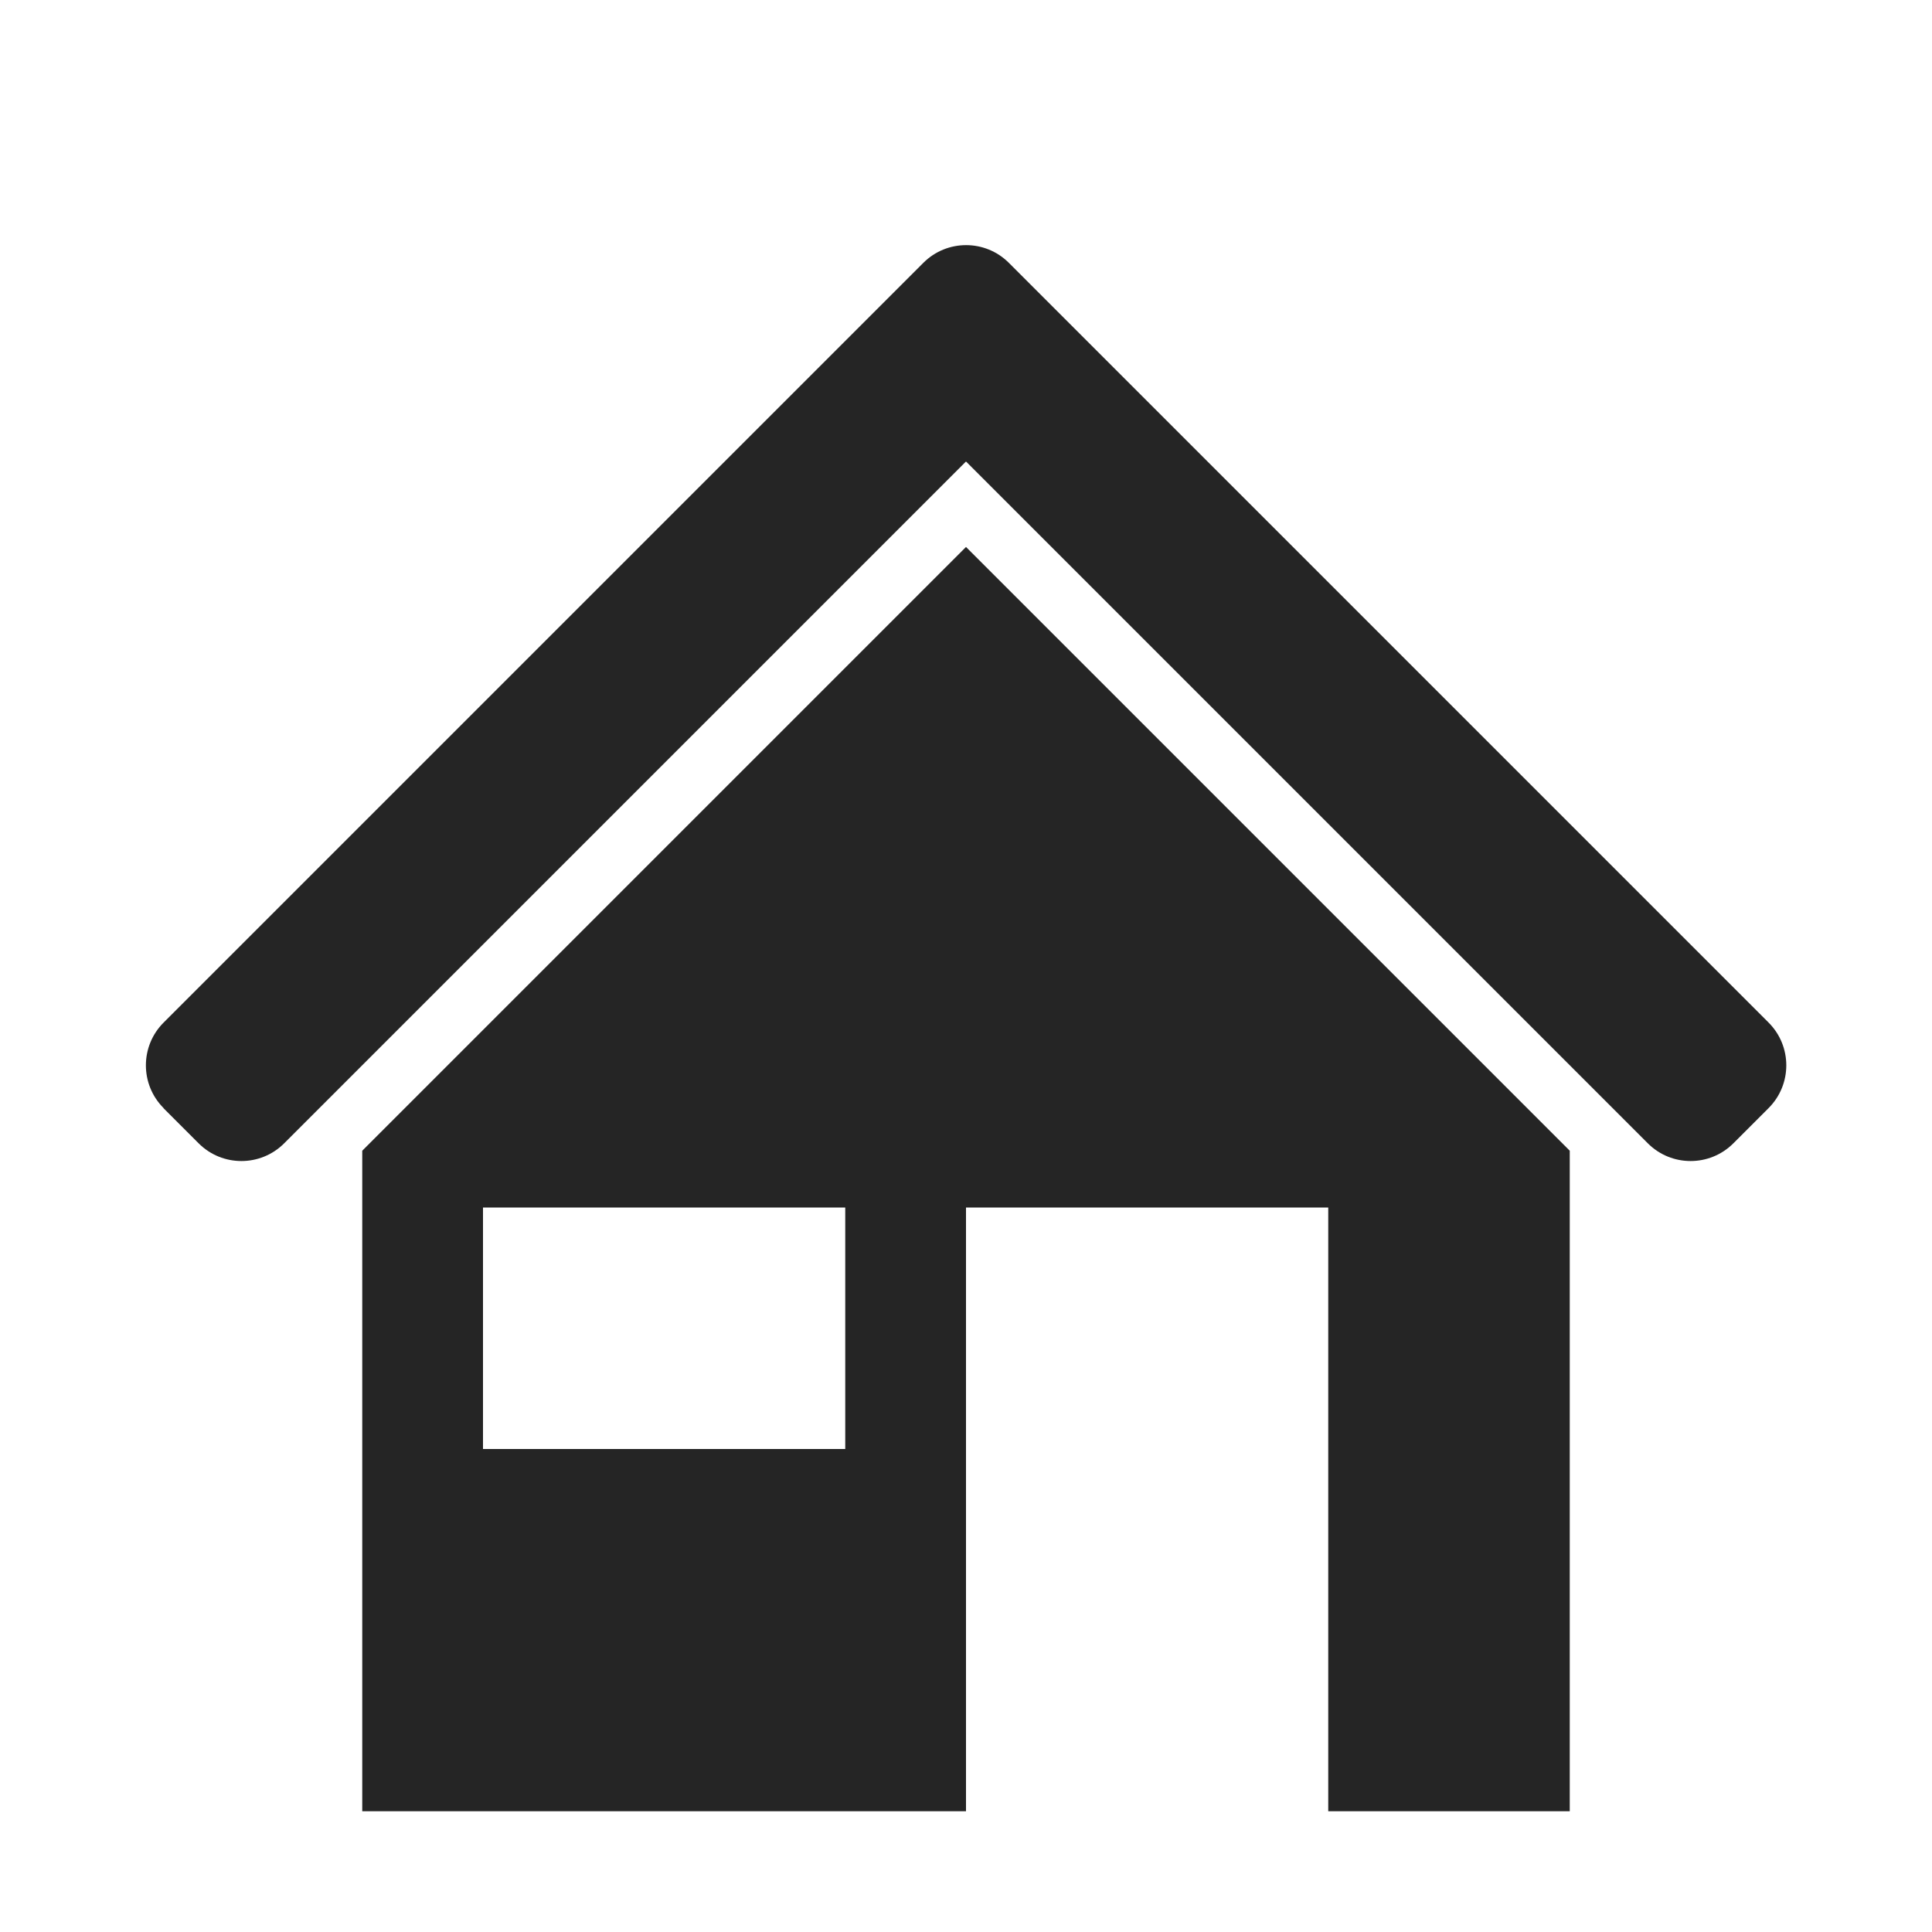
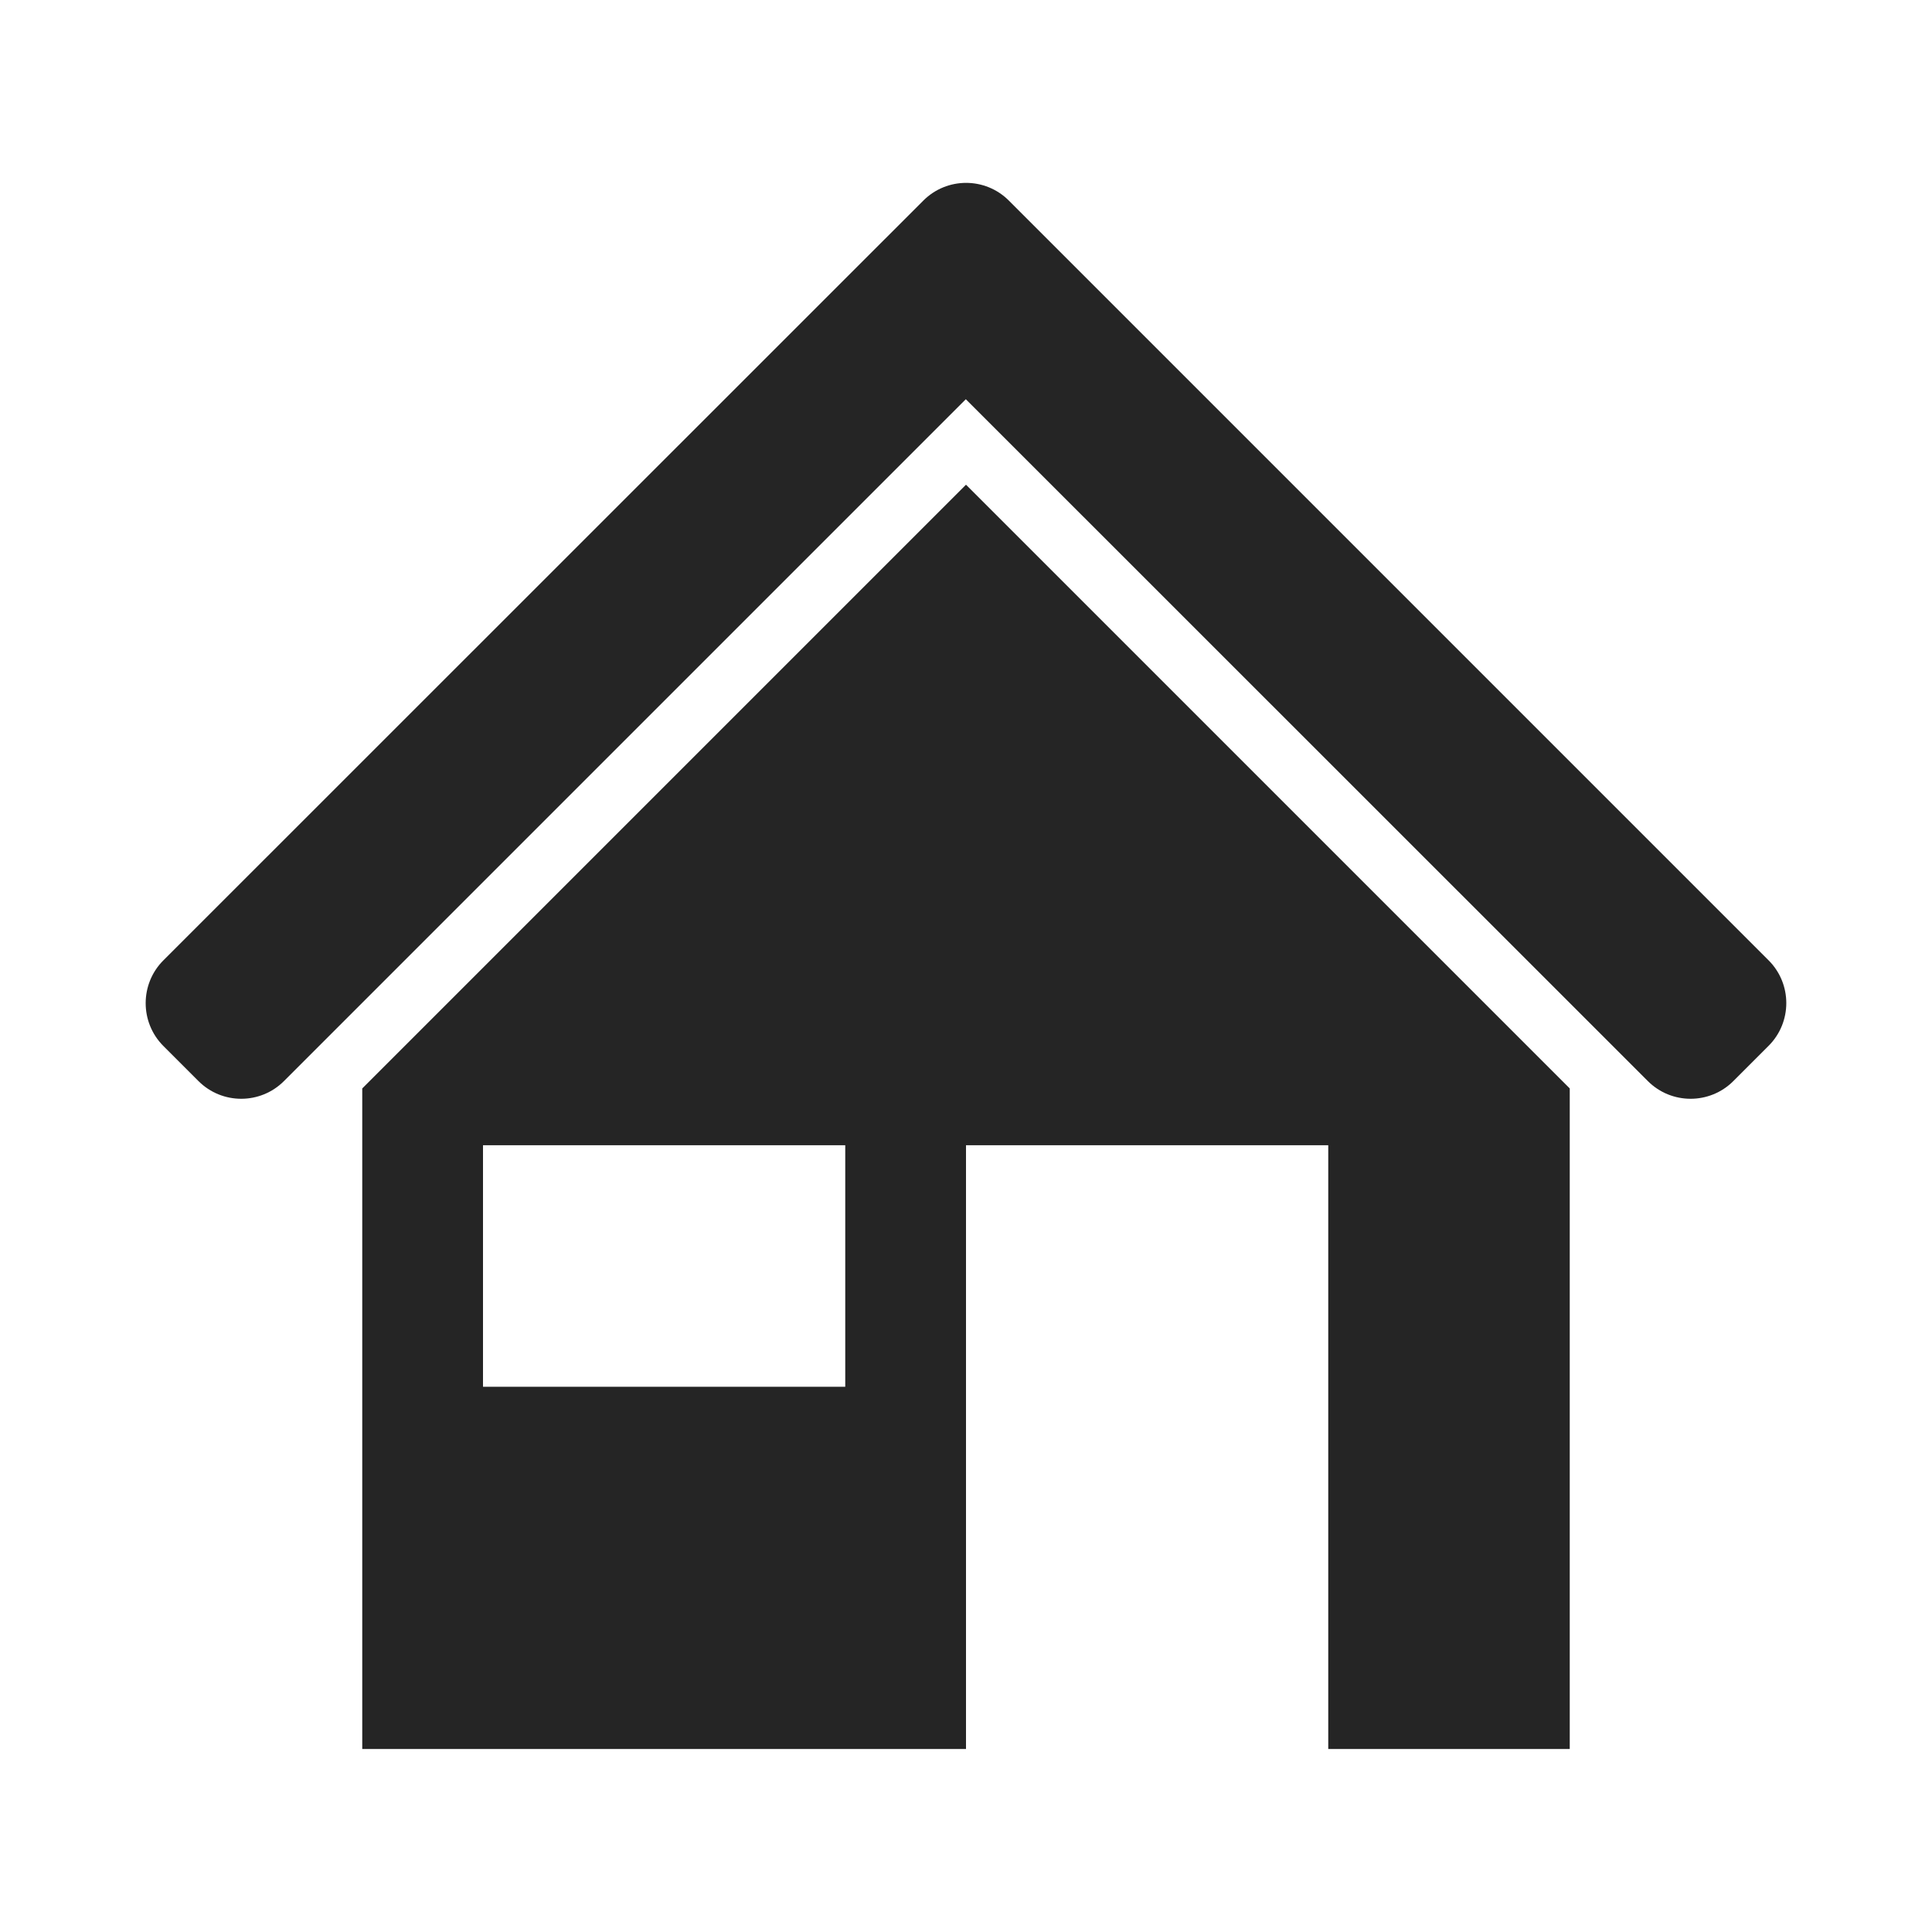
- <svg xmlns="http://www.w3.org/2000/svg" version="1.1" id="Layer_1" image-rendering="optimizeQuality" shape-rendering="geometricPrecision" text-rendering="geometricPrecision" x="0px" y="0px" width="1024px" height="1024px" viewBox="0 0 1024 1024" enable-background="new 0 0 1024 1024" xml:space="preserve">
-   <path fill="#252525" d="M512,289.9l-320,320V960h320V640h192v320h128V609.9L512,289.9z M448,768H256V640h192V768z" />
-   <path id="curve0" fill="#252525" d="M86.6,587.3l18.7,18.7c12.5,12.5,32.8,12.5,45.3,0L512,244.6L873.4,606  c12.5,12.5,32.8,12.5,45.3,0l18.7-18.7c12.5-12.5,12.5-32.8,0-45.3L534.7,139.3c-12.5-12.5-32.8-12.5-45.3,0L86.7,542  c-12.5,12.5-12.5,32.8,0,45.3H86.6z" />
+ <svg xmlns="http://www.w3.org/2000/svg" version="1.1" id="Layer_1" shape-rendering="geometricPrecision" text-rendering="geometricPrecision" image-rendering="optimizeQuality" x="0px" y="0px" width="1024px" height="1024px" viewBox="0 0 1024 1024" enable-background="new 0 0 1024 1024" xml:space="preserve">
+   <g>
+     <path fill="#252525" d="M512,256.9l-320,320V927h320V607h192v320h128V576.9L512,256.9z M448,735H256V607h192V735z" />
+     <path id="curve0" fill="#252525" d="M86.5,554.3l18.7,18.7c12.5,12.5,32.8,12.5,45.3,0l361.4-361.4L873.4,573   c12.5,12.5,32.8,12.5,45.3,0l18.7-18.7c12.5-12.5,12.5-32.8,0-45.3L534.7,106.3c-12.5-12.5-32.8-12.5-45.3,0L86.6,509   C74.1,521.5,74.1,541.8,86.5,554.3L86.5,554.3z" />
+   </g>
</svg>
